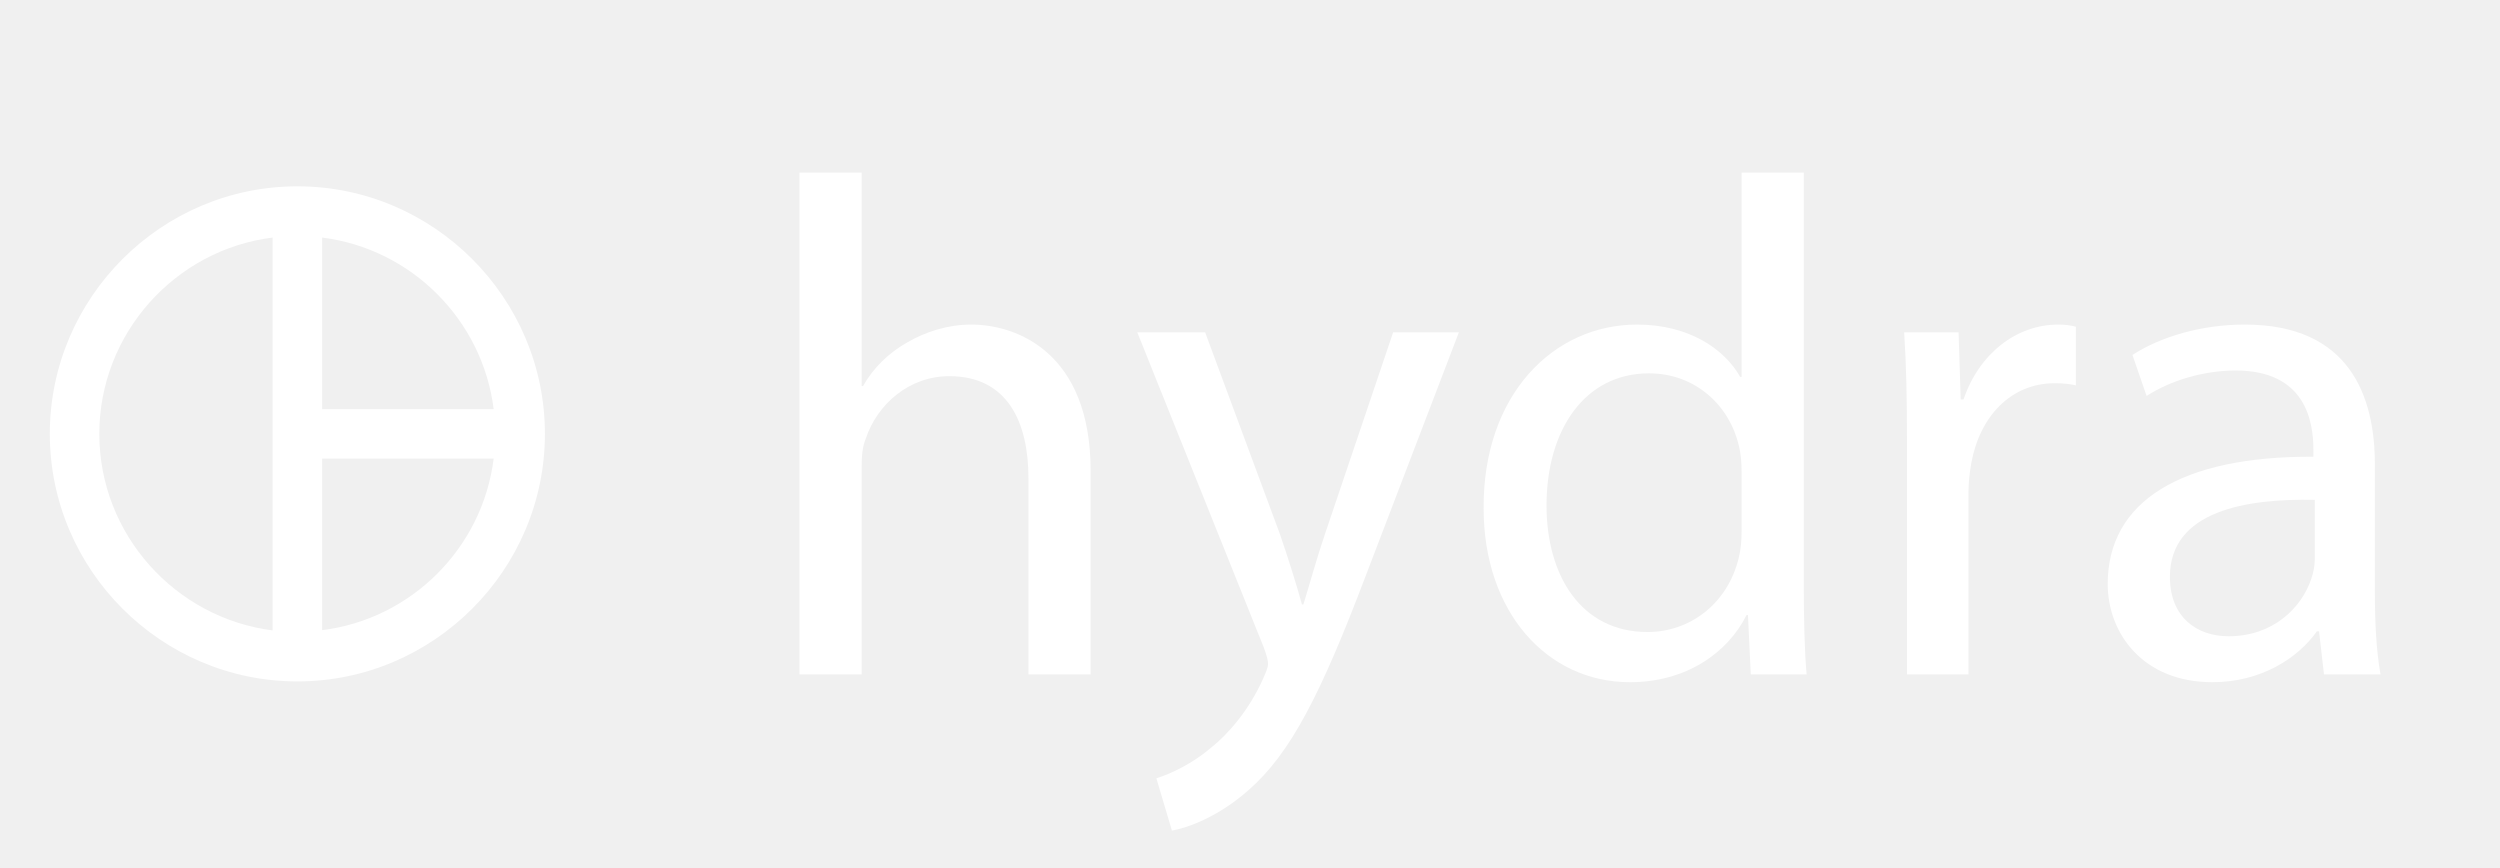
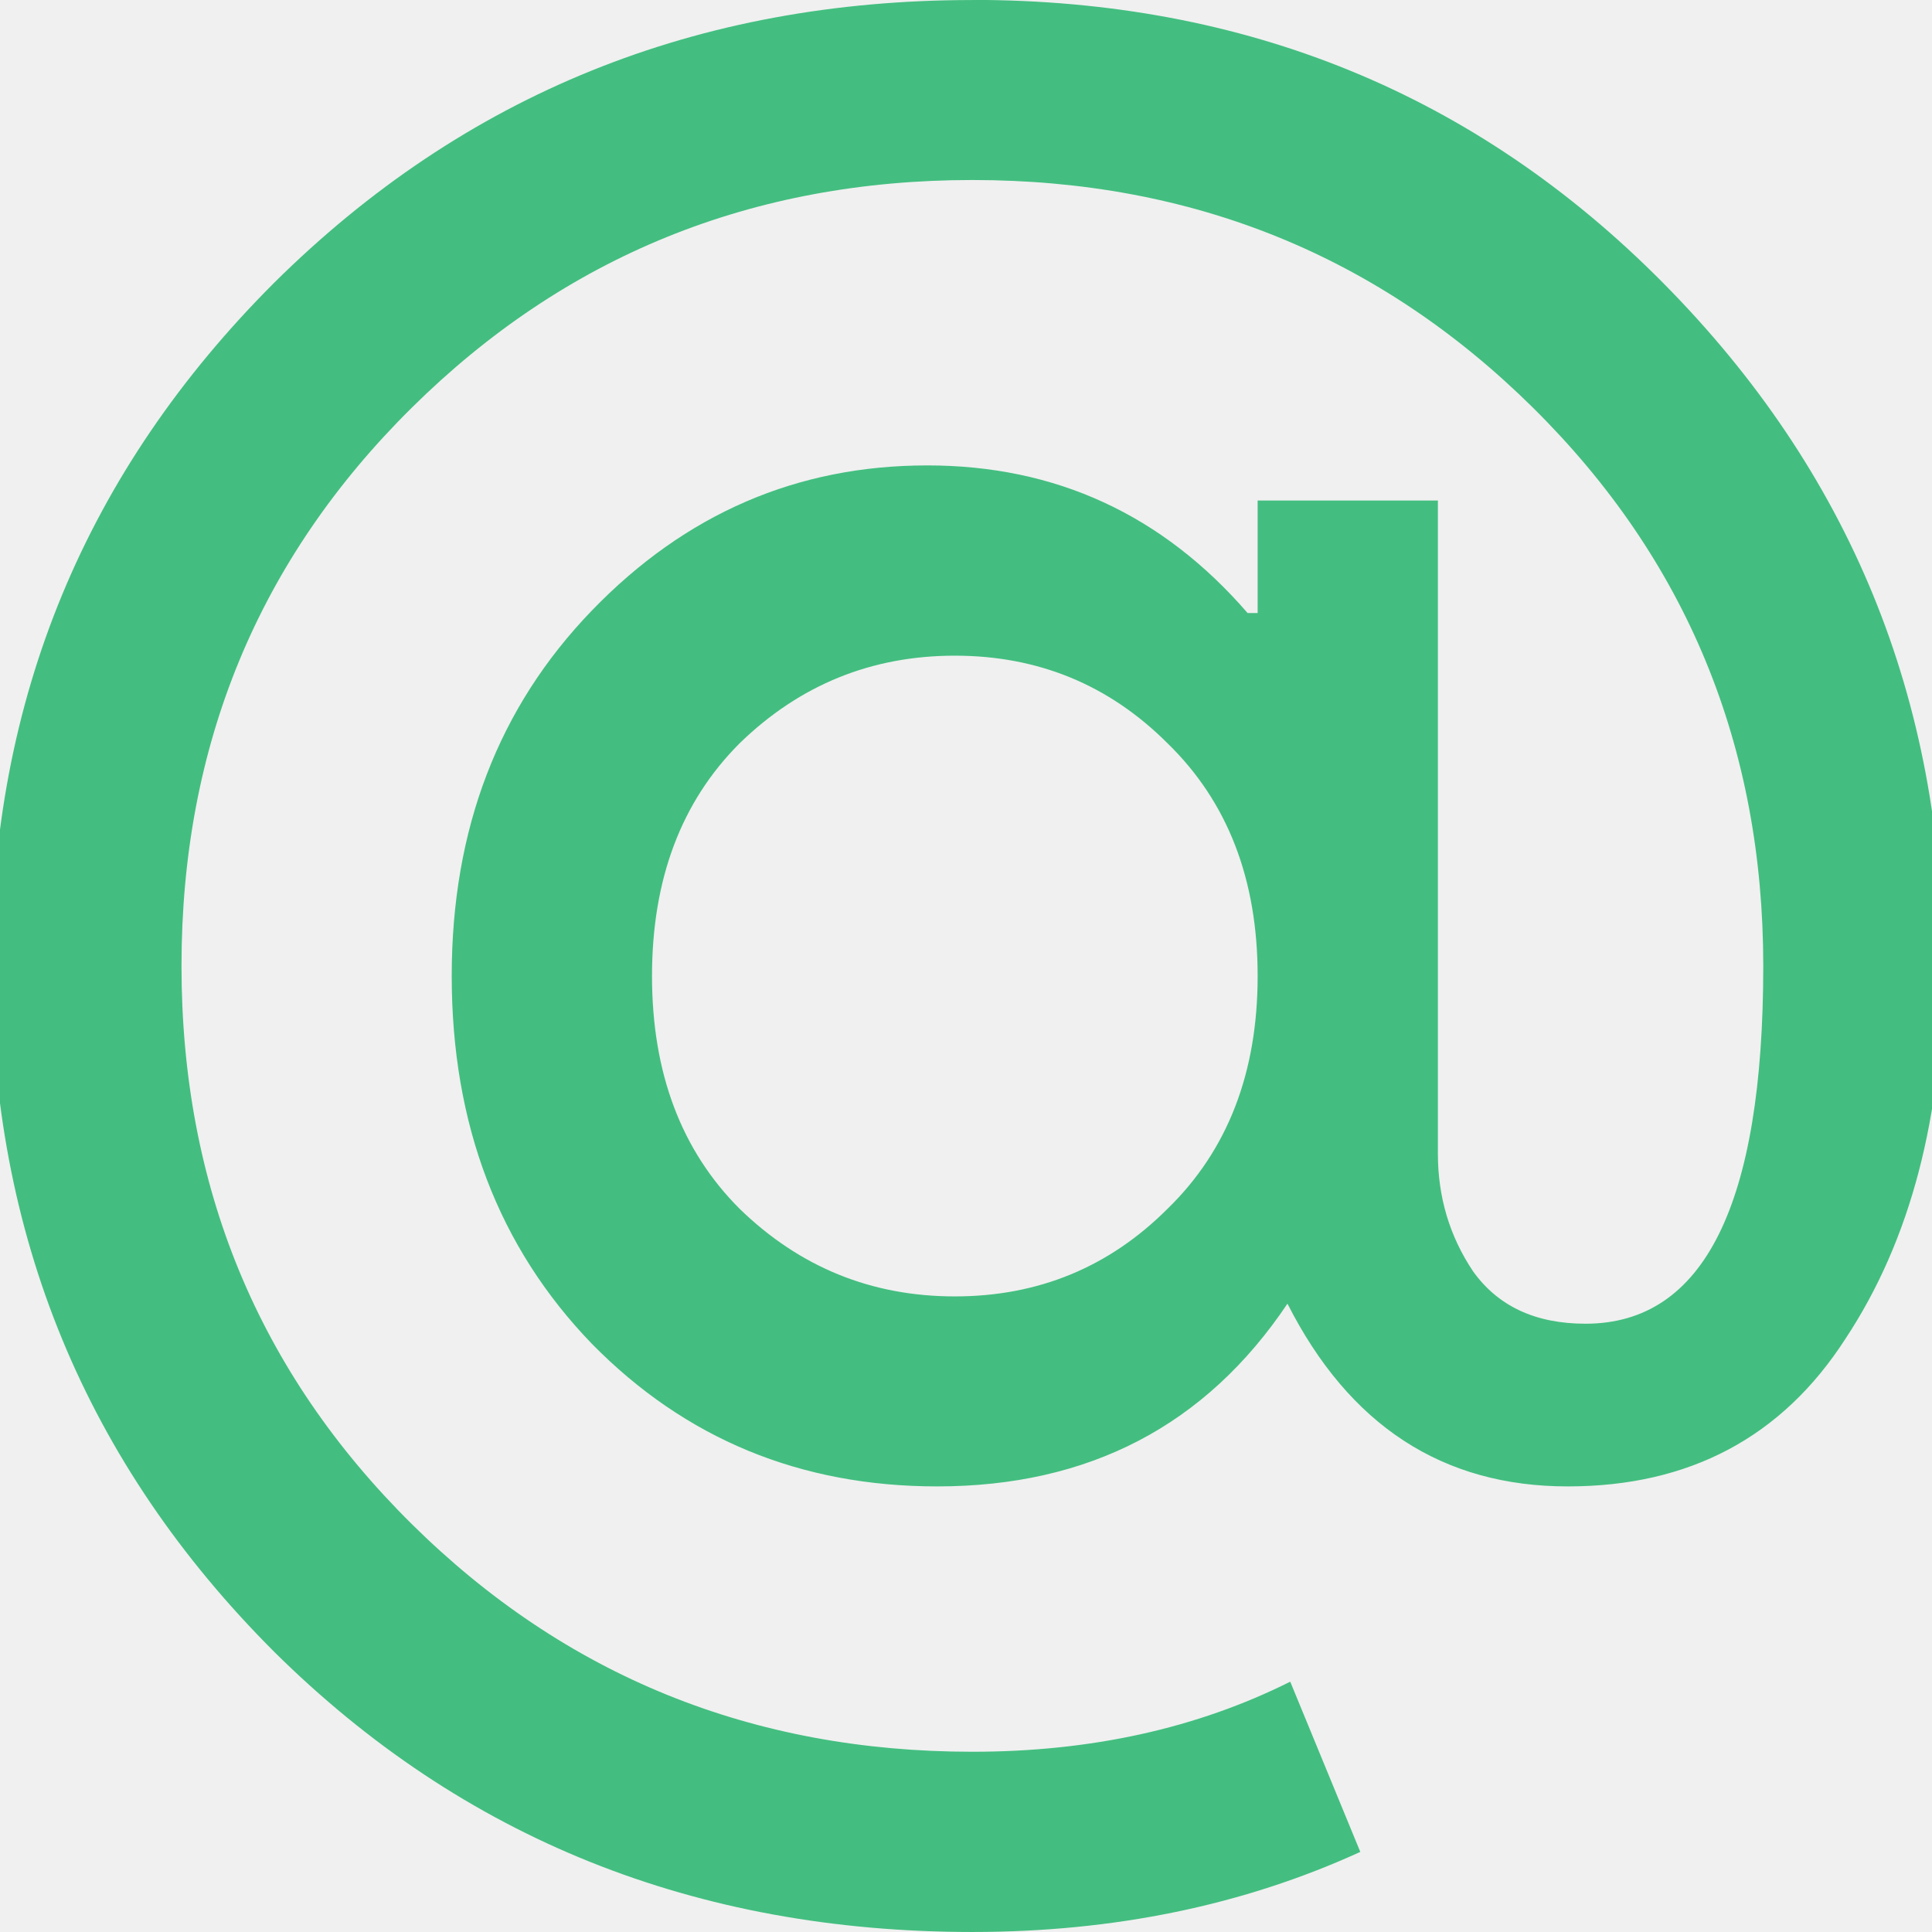
- <svg xmlns="http://www.w3.org/2000/svg" fill="#ffffff" width="357.25px" height="124px" viewBox="0 0 357.25 124">
-   <path d="M42.493,26.625C23.037,26.625,7.118,42.544,7.118,62s15.919,35.375,35.375,35.375S77.868,81.456,77.868,62 S61.949,26.625,42.493,26.625z M46.03,33.947c12.769,1.592,22.925,11.779,24.514,24.516H46.03V33.947z M14.193,62 c0-14.361,10.858-26.318,24.763-28.053v56.139C25.052,88.316,14.193,76.363,14.193,62z M46.03,90.051V65.537h24.514 C68.955,78.307,58.799,88.462,46.03,90.051z" />
-   <path d="M114.24,24.666h8.888v30.502h0.202c1.414-2.525,3.636-4.747,6.363-6.262 c2.626-1.516,5.757-2.525,9.09-2.525c6.564,0,17.068,4.04,17.068,20.906v29.088h-8.888V68.298c0-7.878-2.929-14.544-11.312-14.544 c-5.757,0-10.302,4.04-11.917,8.888c-0.505,1.212-0.606,2.525-0.606,4.242v29.491h-8.888V24.666z" />
-   <path d="M172.215,47.492l10.705,28.885c1.111,3.232,2.323,7.07,3.131,9.999h0.203 c0.908-2.929,1.918-6.666,3.131-10.2l9.695-28.684h9.393l-13.332,34.844c-6.362,16.766-10.705,25.351-16.765,30.603 c-4.343,3.838-8.686,5.354-10.908,5.757l-2.222-7.474c2.222-0.707,5.151-2.121,7.777-4.343c2.424-1.919,5.454-5.353,7.474-9.897 c0.404-0.909,0.707-1.616,0.707-2.121s-0.201-1.212-0.605-2.323l-18.079-45.045H172.215z" />
-   <path d="M257.761,24.666V83.75c0,4.343,0.101,9.292,0.404,12.625h-7.979l-0.403-8.483h-0.202 c-2.727,5.453-8.686,9.595-16.664,9.595c-11.817,0-20.907-9.999-20.907-24.846c-0.101-16.261,9.999-26.26,21.917-26.26 c7.474,0,12.523,3.535,14.745,7.474h0.202V24.666H257.761z M248.873,67.389c0-1.111-0.102-2.626-0.404-3.737 c-1.312-5.655-6.16-10.302-12.826-10.302c-9.191,0-14.645,8.08-14.645,18.887c0,9.898,4.848,18.079,14.442,18.079 c5.959,0,11.413-3.939,13.028-10.605c0.303-1.212,0.404-2.424,0.404-3.838V67.389z" />
-   <path d="M272.508,62.743c0-5.758-0.102-10.706-0.404-15.251h7.776l0.304,9.595h0.403 c2.222-6.565,7.575-10.706,13.534-10.706c1.01,0,1.717,0.102,2.524,0.303v8.383c-0.909-0.201-1.817-0.303-3.03-0.303 c-6.262,0-10.705,4.747-11.918,11.413c-0.201,1.212-0.403,2.626-0.403,4.141v26.058h-8.786V62.743z" />
-   <path d="M332.098,96.375l-0.707-6.161h-0.304c-2.727,3.838-7.979,7.272-14.948,7.272 c-9.896,0-14.947-6.969-14.947-14.039c0-11.816,10.504-18.28,29.391-18.18v-1.01c0-4.04-1.111-11.312-11.109-11.312 c-4.545,0-9.292,1.413-12.727,3.636l-2.02-5.858c4.04-2.626,9.898-4.343,16.059-4.343c14.947,0,18.584,10.201,18.584,19.998v18.28 c0,4.242,0.201,8.383,0.808,11.716H332.098z M330.784,71.429c-9.696-0.202-20.704,1.515-20.704,11.009 c0,5.757,3.838,8.483,8.383,8.483c6.362,0,10.402-4.04,11.816-8.181c0.303-0.909,0.505-1.919,0.505-2.828V71.429z" />
+ <svg xmlns="http://www.w3.org/2000/svg" viewBox="3 3 16 16">
+   <path d="m-17.918 9.601q3.111 0 5.235 2.143 2.124 2.143 2.124 5.178 0 1.707-.74 2.826-.721 1.119-2.105 1.119-1.422 0-2.124-1.385-.929 1.385-2.655 1.385-1.555 0-2.617-1.081-1.062-1.1-1.062-2.788 0-1.669 1.062-2.769 1.062-1.1 2.542-1.1 1.46 0 2.428 1.119h.076v-.853h1.366v4.95q0 .493.266.891.284.398.853.398 1.347 0 1.347-2.712 0-2.504-1.745-4.23-1.745-1.726-4.249-1.726-2.504 0-4.249 1.726-1.745 1.726-1.745 4.23 0 2.504 1.745 4.23 1.745 1.726 4.249 1.726 1.347 0 2.409-.531l.531 1.29q-1.328.607-2.94.607-3.148 0-5.292-2.124-2.143-2.143-2.143-5.197 0-3.035 2.143-5.178 2.162-2.143 5.292-2.143m-1.764 9.161q.683.664 1.631.664.948 0 1.612-.664.683-.664.683-1.764 0-1.1-.683-1.764-.664-.664-1.612-.664-.948 0-1.631.664-.664.664-.664 1.764 0 1.1.664 1.764" fill="#43be80" transform="matrix(1.09272 0 0 1.09272 30.63-7.492)" />
</svg>
